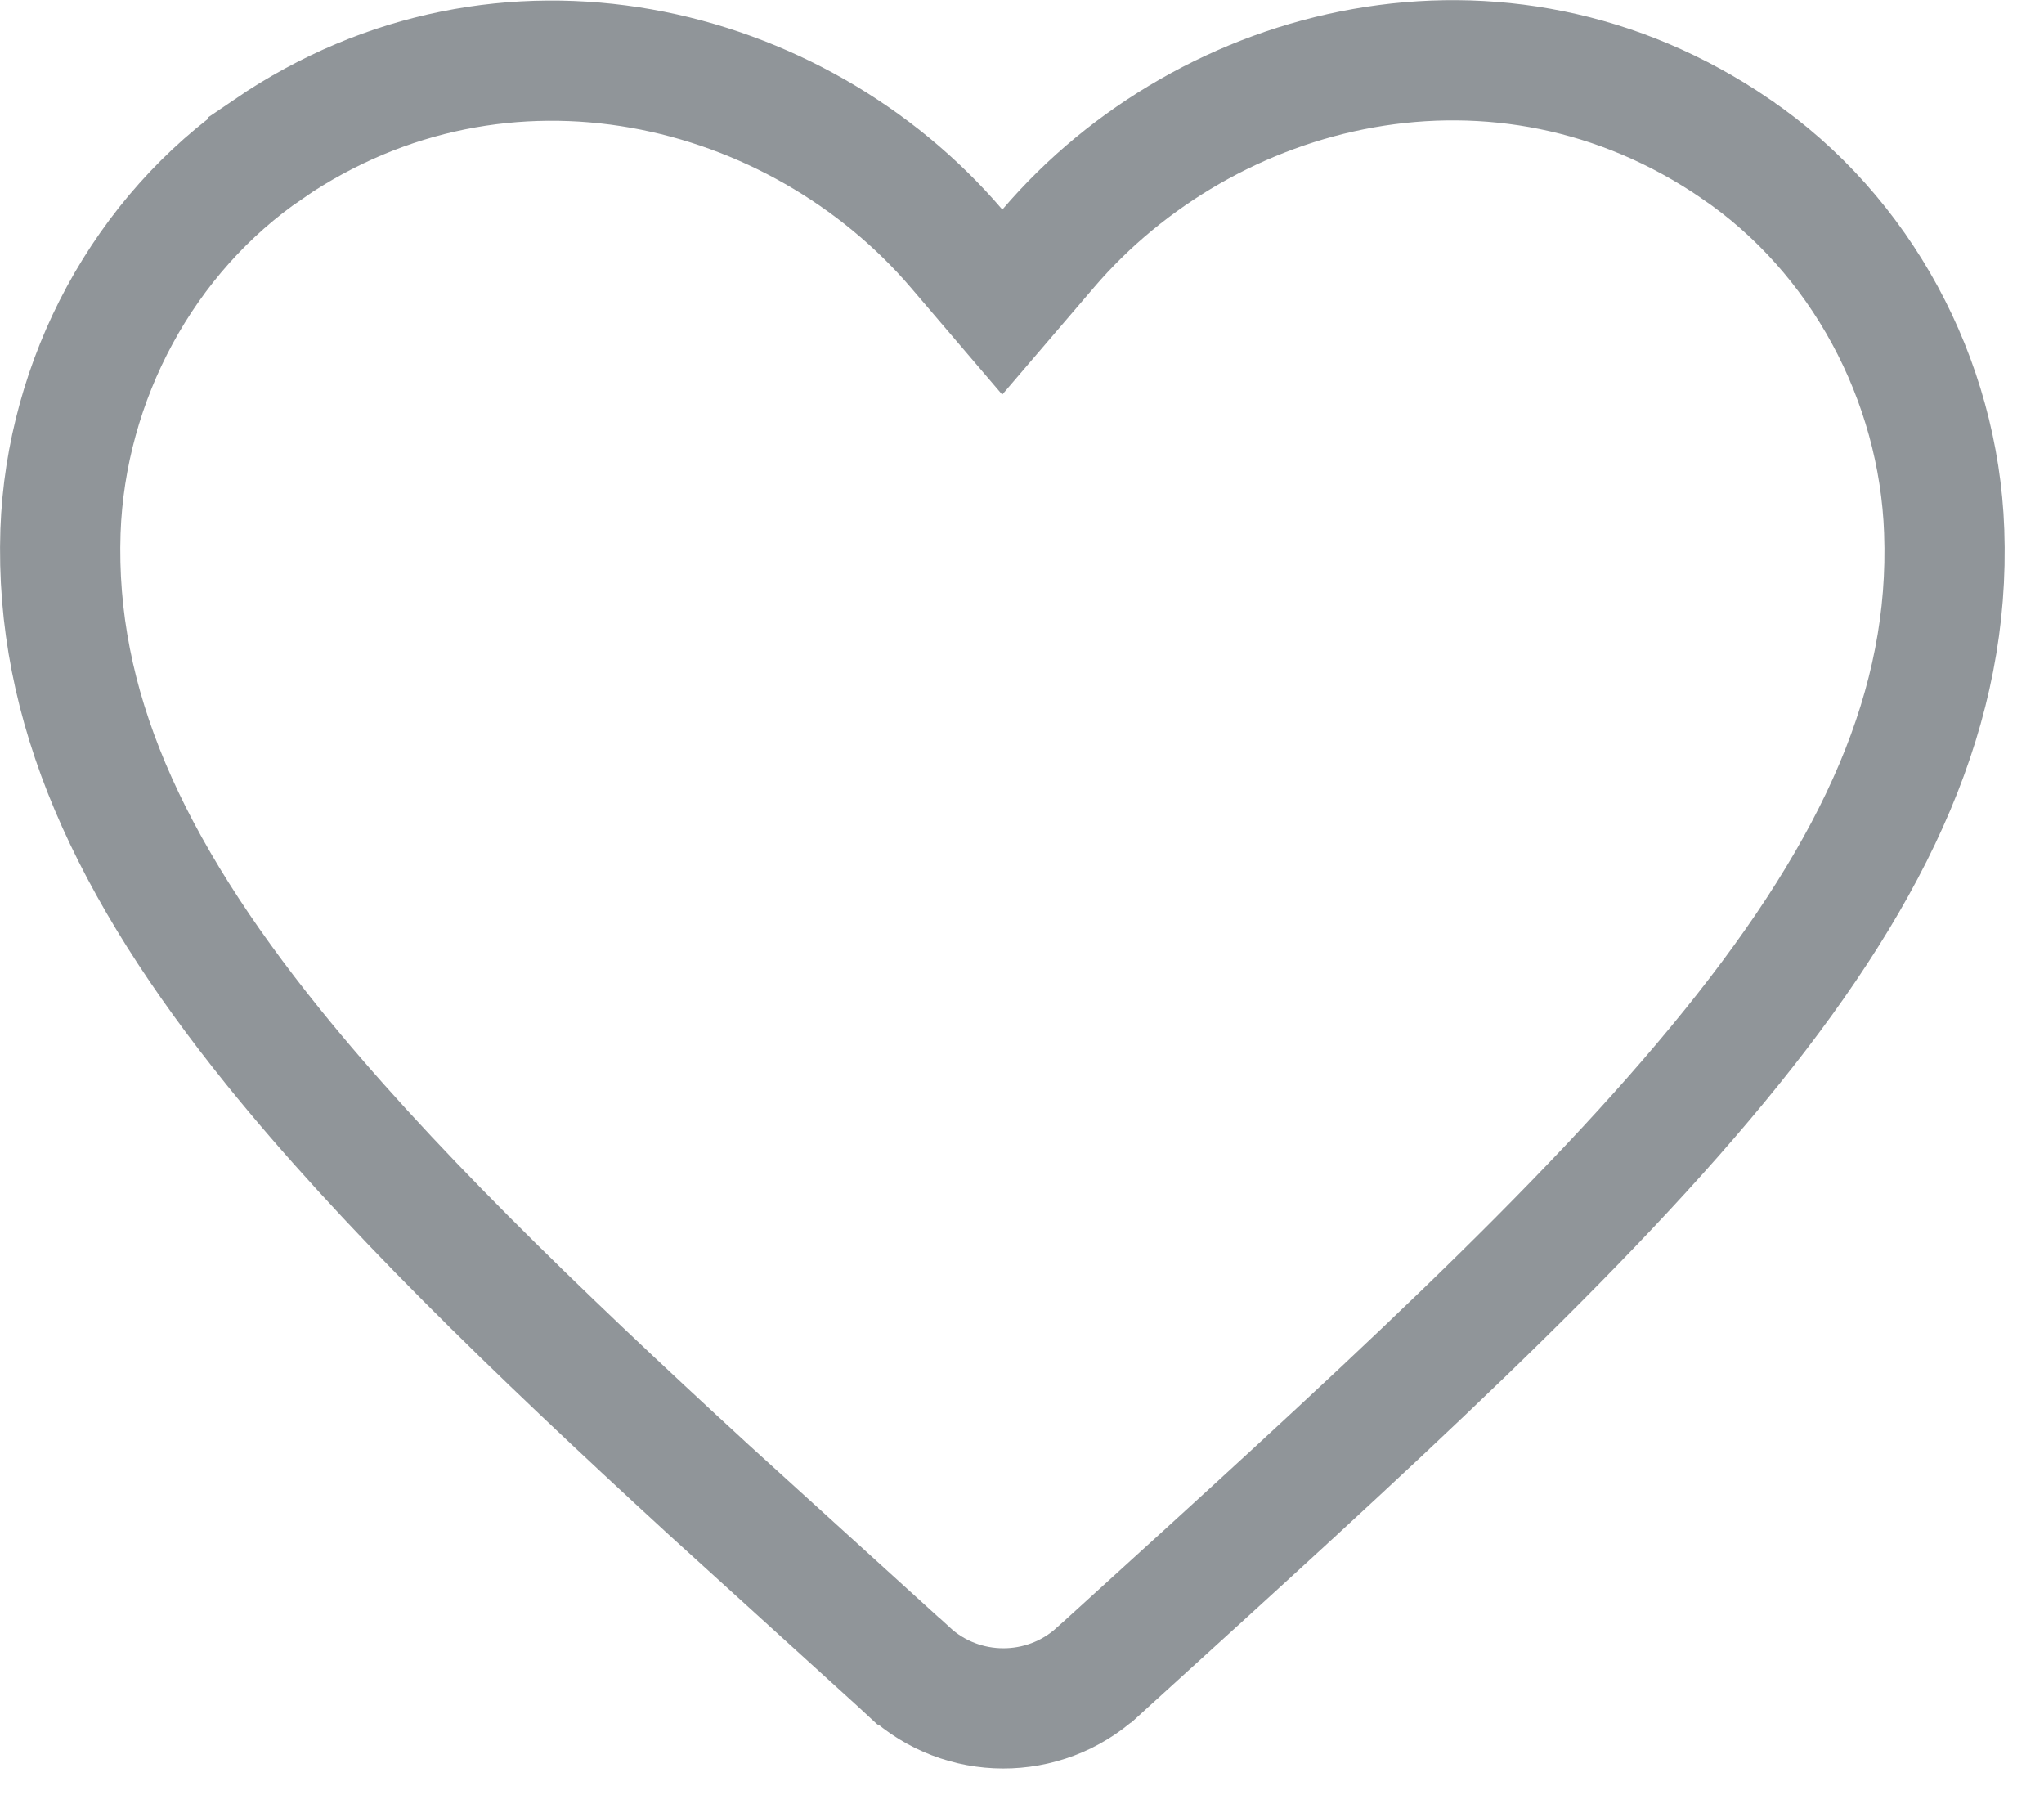
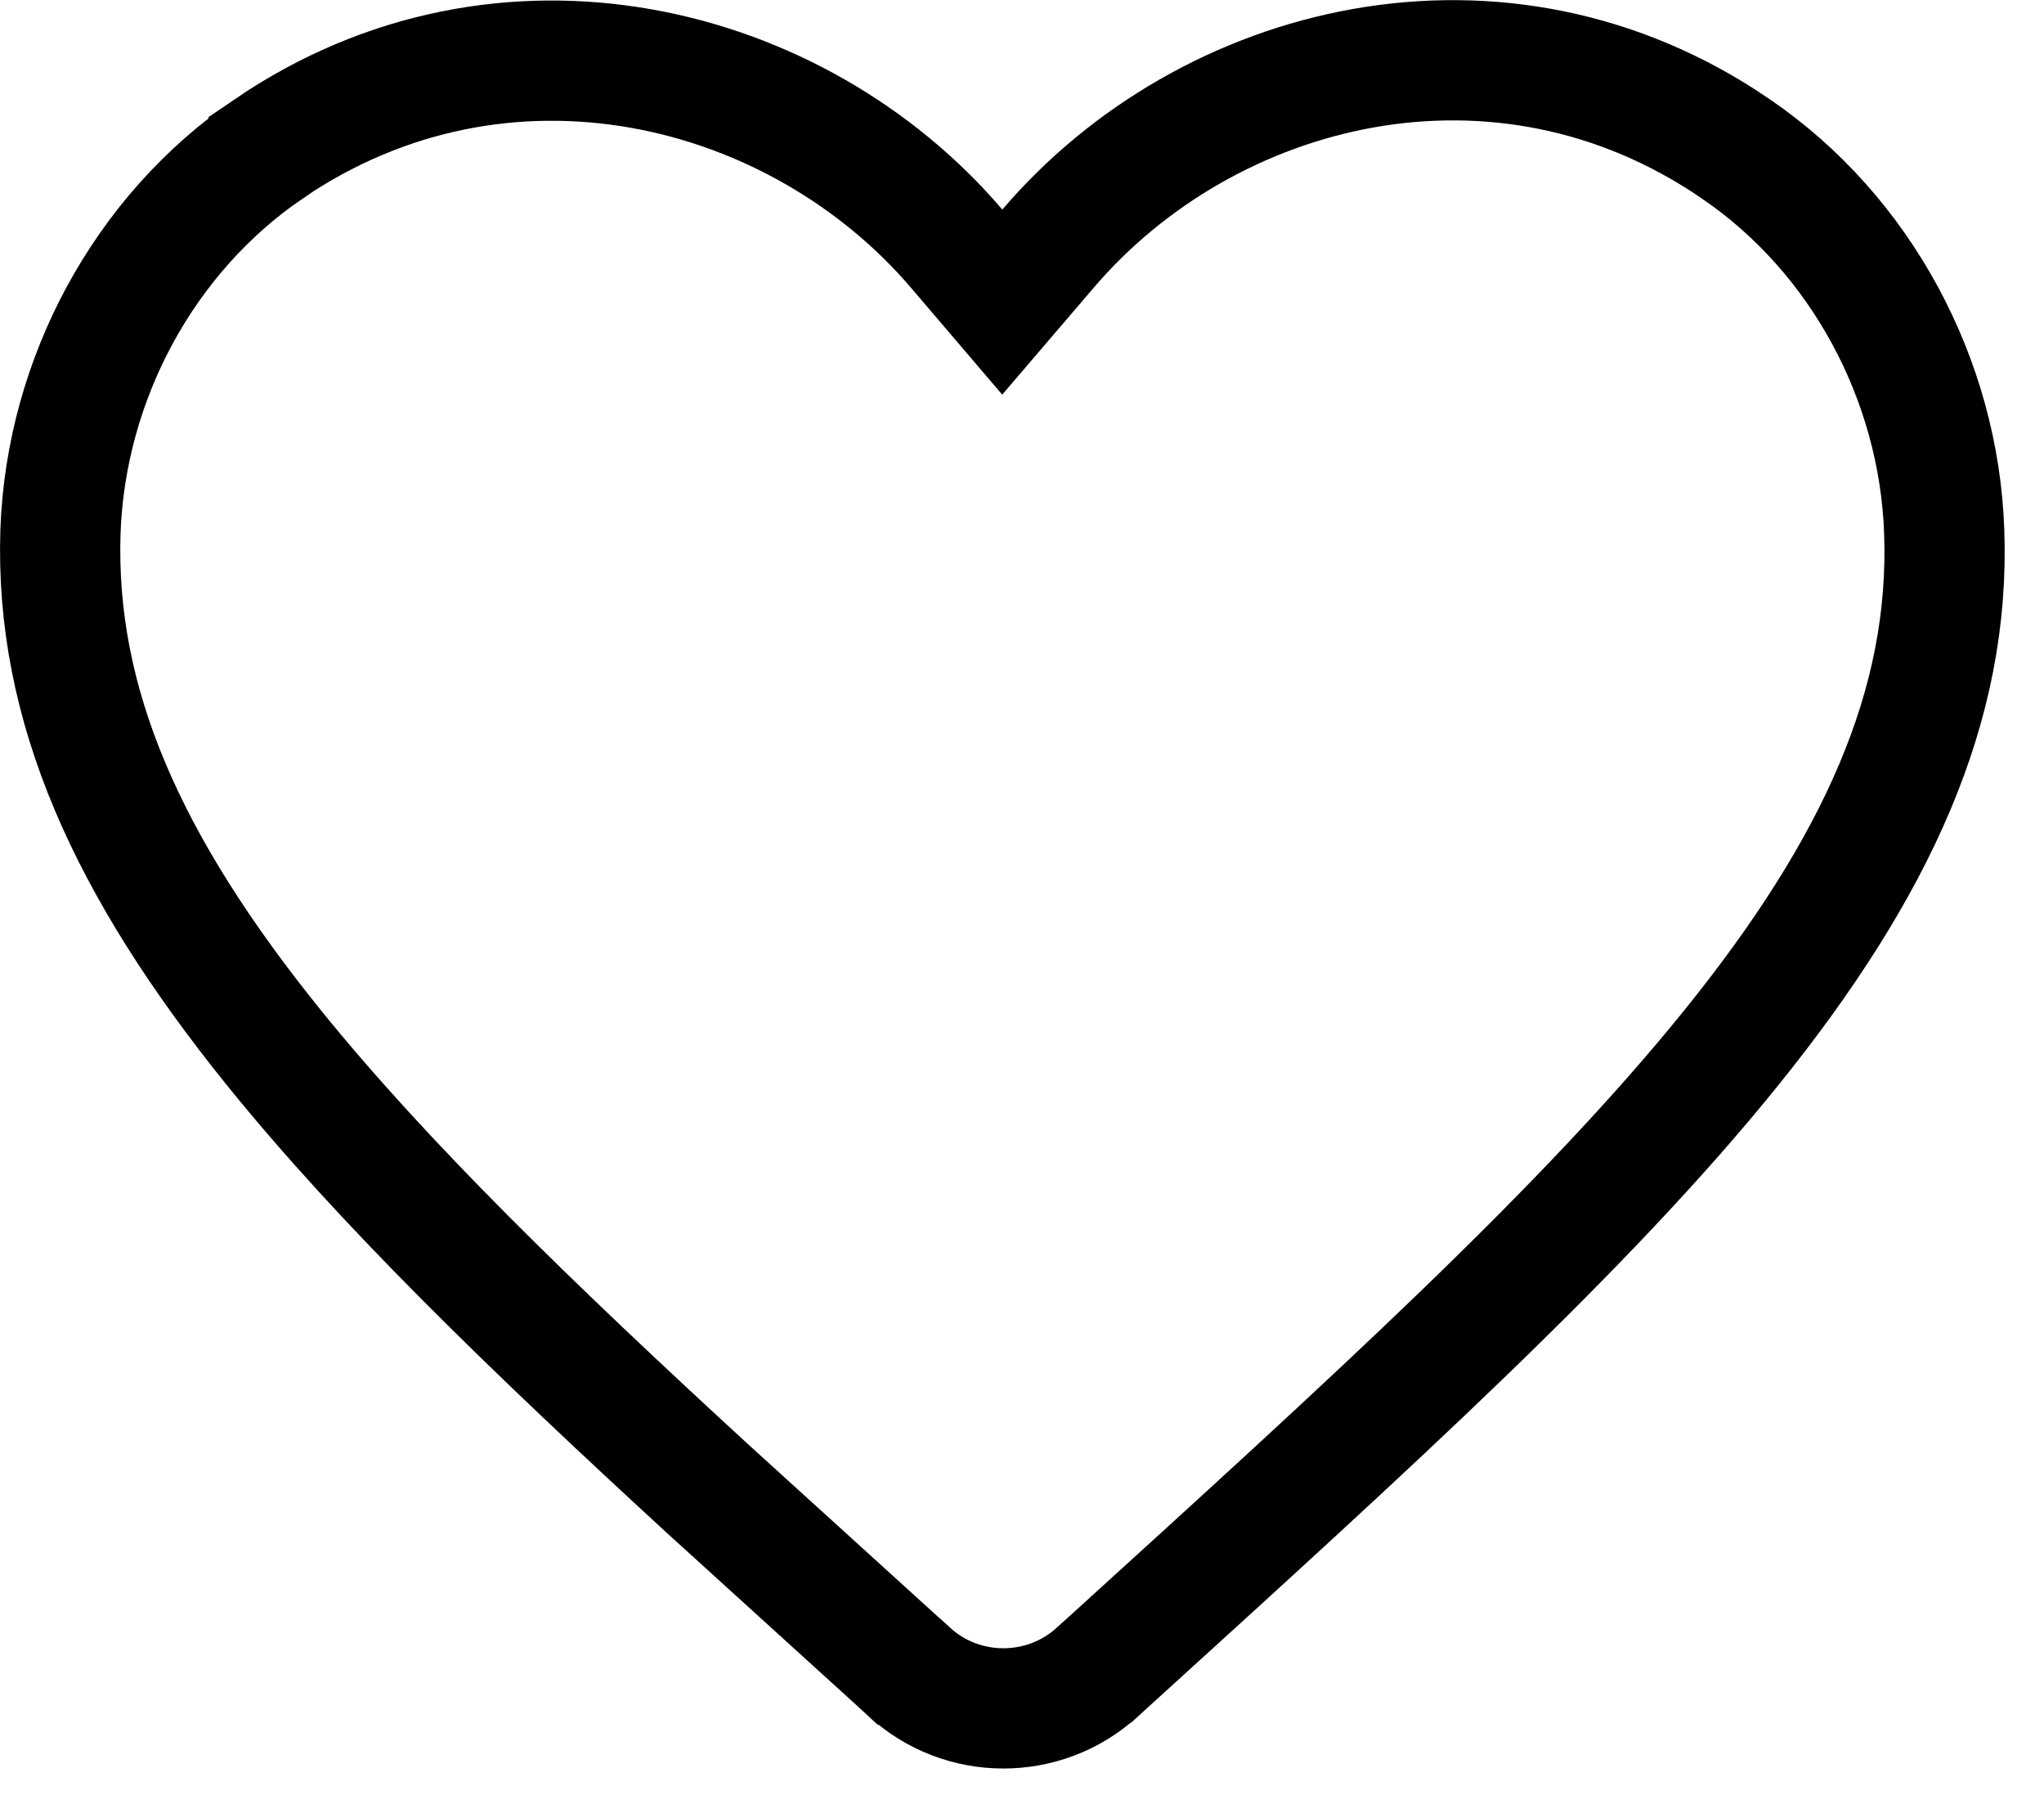
<svg xmlns="http://www.w3.org/2000/svg" width="17" height="15" viewBox="0 0 17 15" fill="none">
-   <path d="M8.717 2.067C10.044 0.513 12.48 -0.103 14.437 1.238L14.438 1.239C15.477 1.947 16.125 3.155 16.17 4.418V4.419C16.222 5.865 15.614 7.206 14.402 8.709C13.183 10.221 11.406 11.833 9.208 13.83L9.127 13.904L9.125 13.905C8.683 14.307 8.001 14.307 7.559 13.899L7.556 13.898L7.464 13.813L5.896 12.389C4.413 11.027 3.187 9.838 2.273 8.706C1.063 7.206 0.455 5.865 0.503 4.418C0.548 3.155 1.196 1.947 2.234 1.239V1.238C4.192 -0.097 6.629 0.515 7.956 2.067L8.336 2.512L8.717 2.067Z" stroke="#909599" />
+   <path d="M8.717 2.067C10.044 0.513 12.48 -0.103 14.437 1.238L14.438 1.239C15.477 1.947 16.125 3.155 16.17 4.418V4.419C16.222 5.865 15.614 7.206 14.402 8.709C13.183 10.221 11.406 11.833 9.208 13.83L9.127 13.904L9.125 13.905C8.683 14.307 8.001 14.307 7.559 13.899L7.556 13.898L7.464 13.813L5.896 12.389C4.413 11.027 3.187 9.838 2.273 8.706C1.063 7.206 0.455 5.865 0.503 4.418C0.548 3.155 1.196 1.947 2.234 1.239V1.238C4.192 -0.097 6.629 0.515 7.956 2.067L8.336 2.512L8.717 2.067Z" stroke="currentColor" />
</svg>
